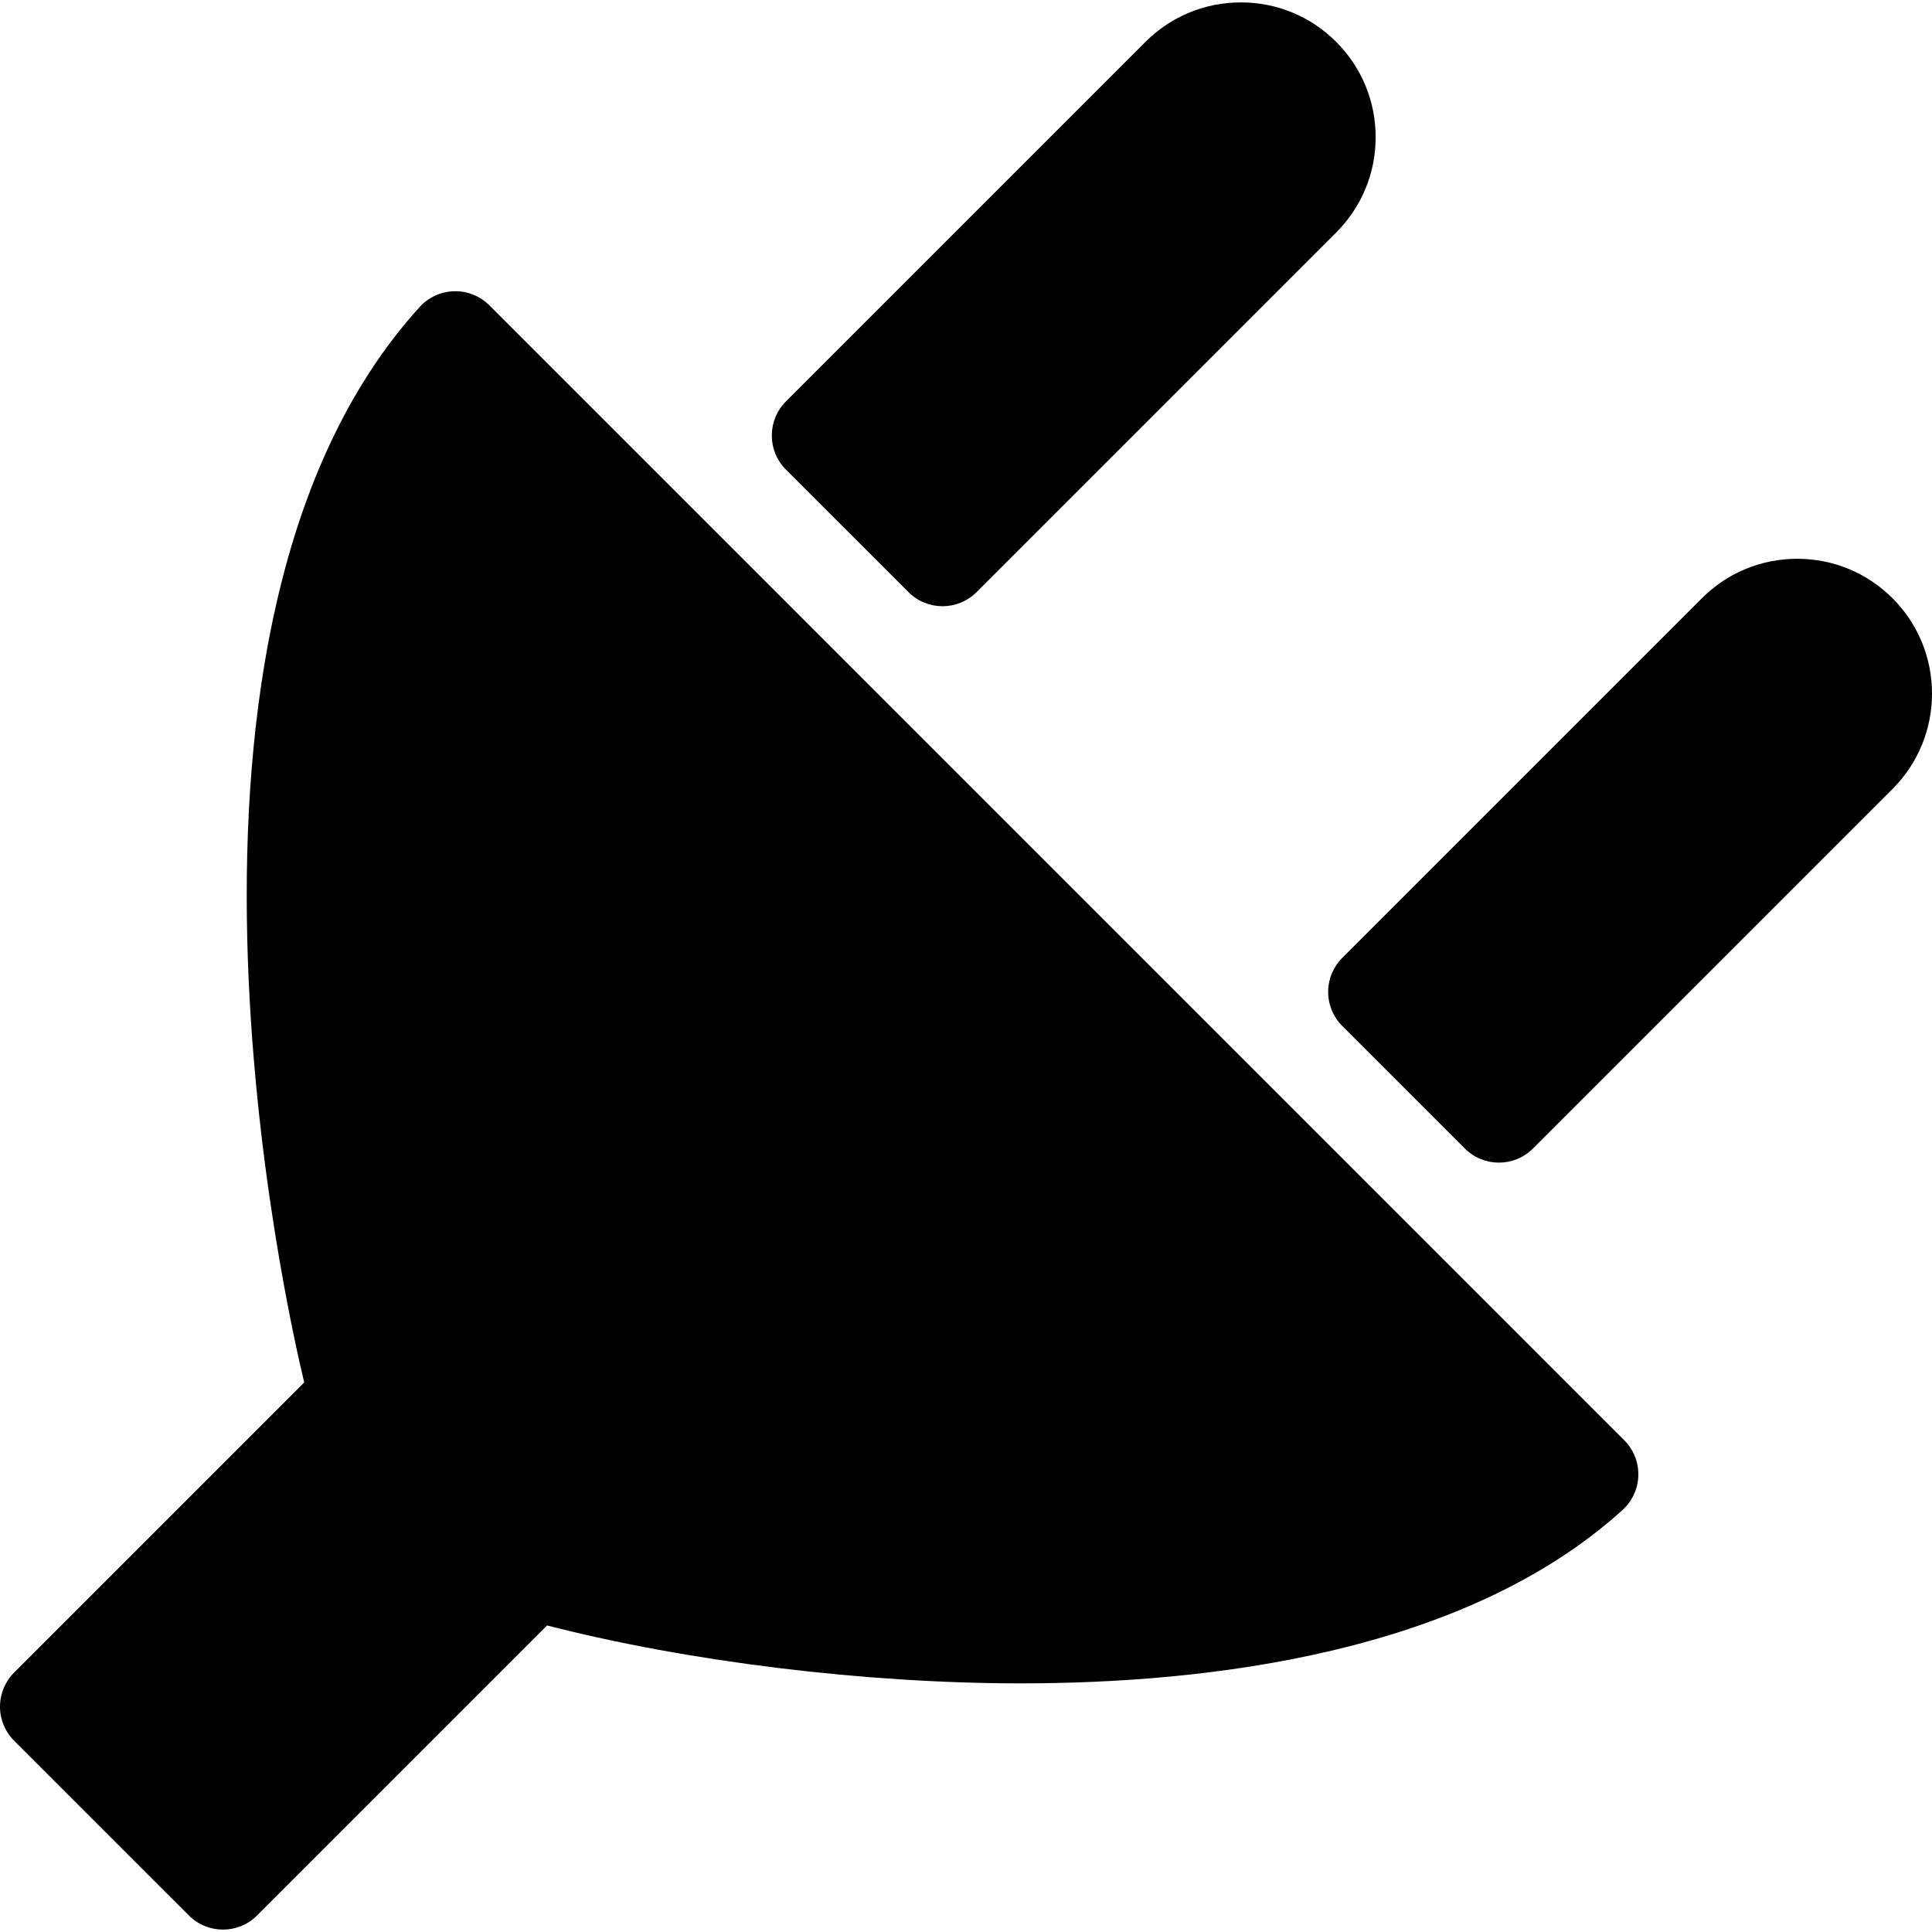
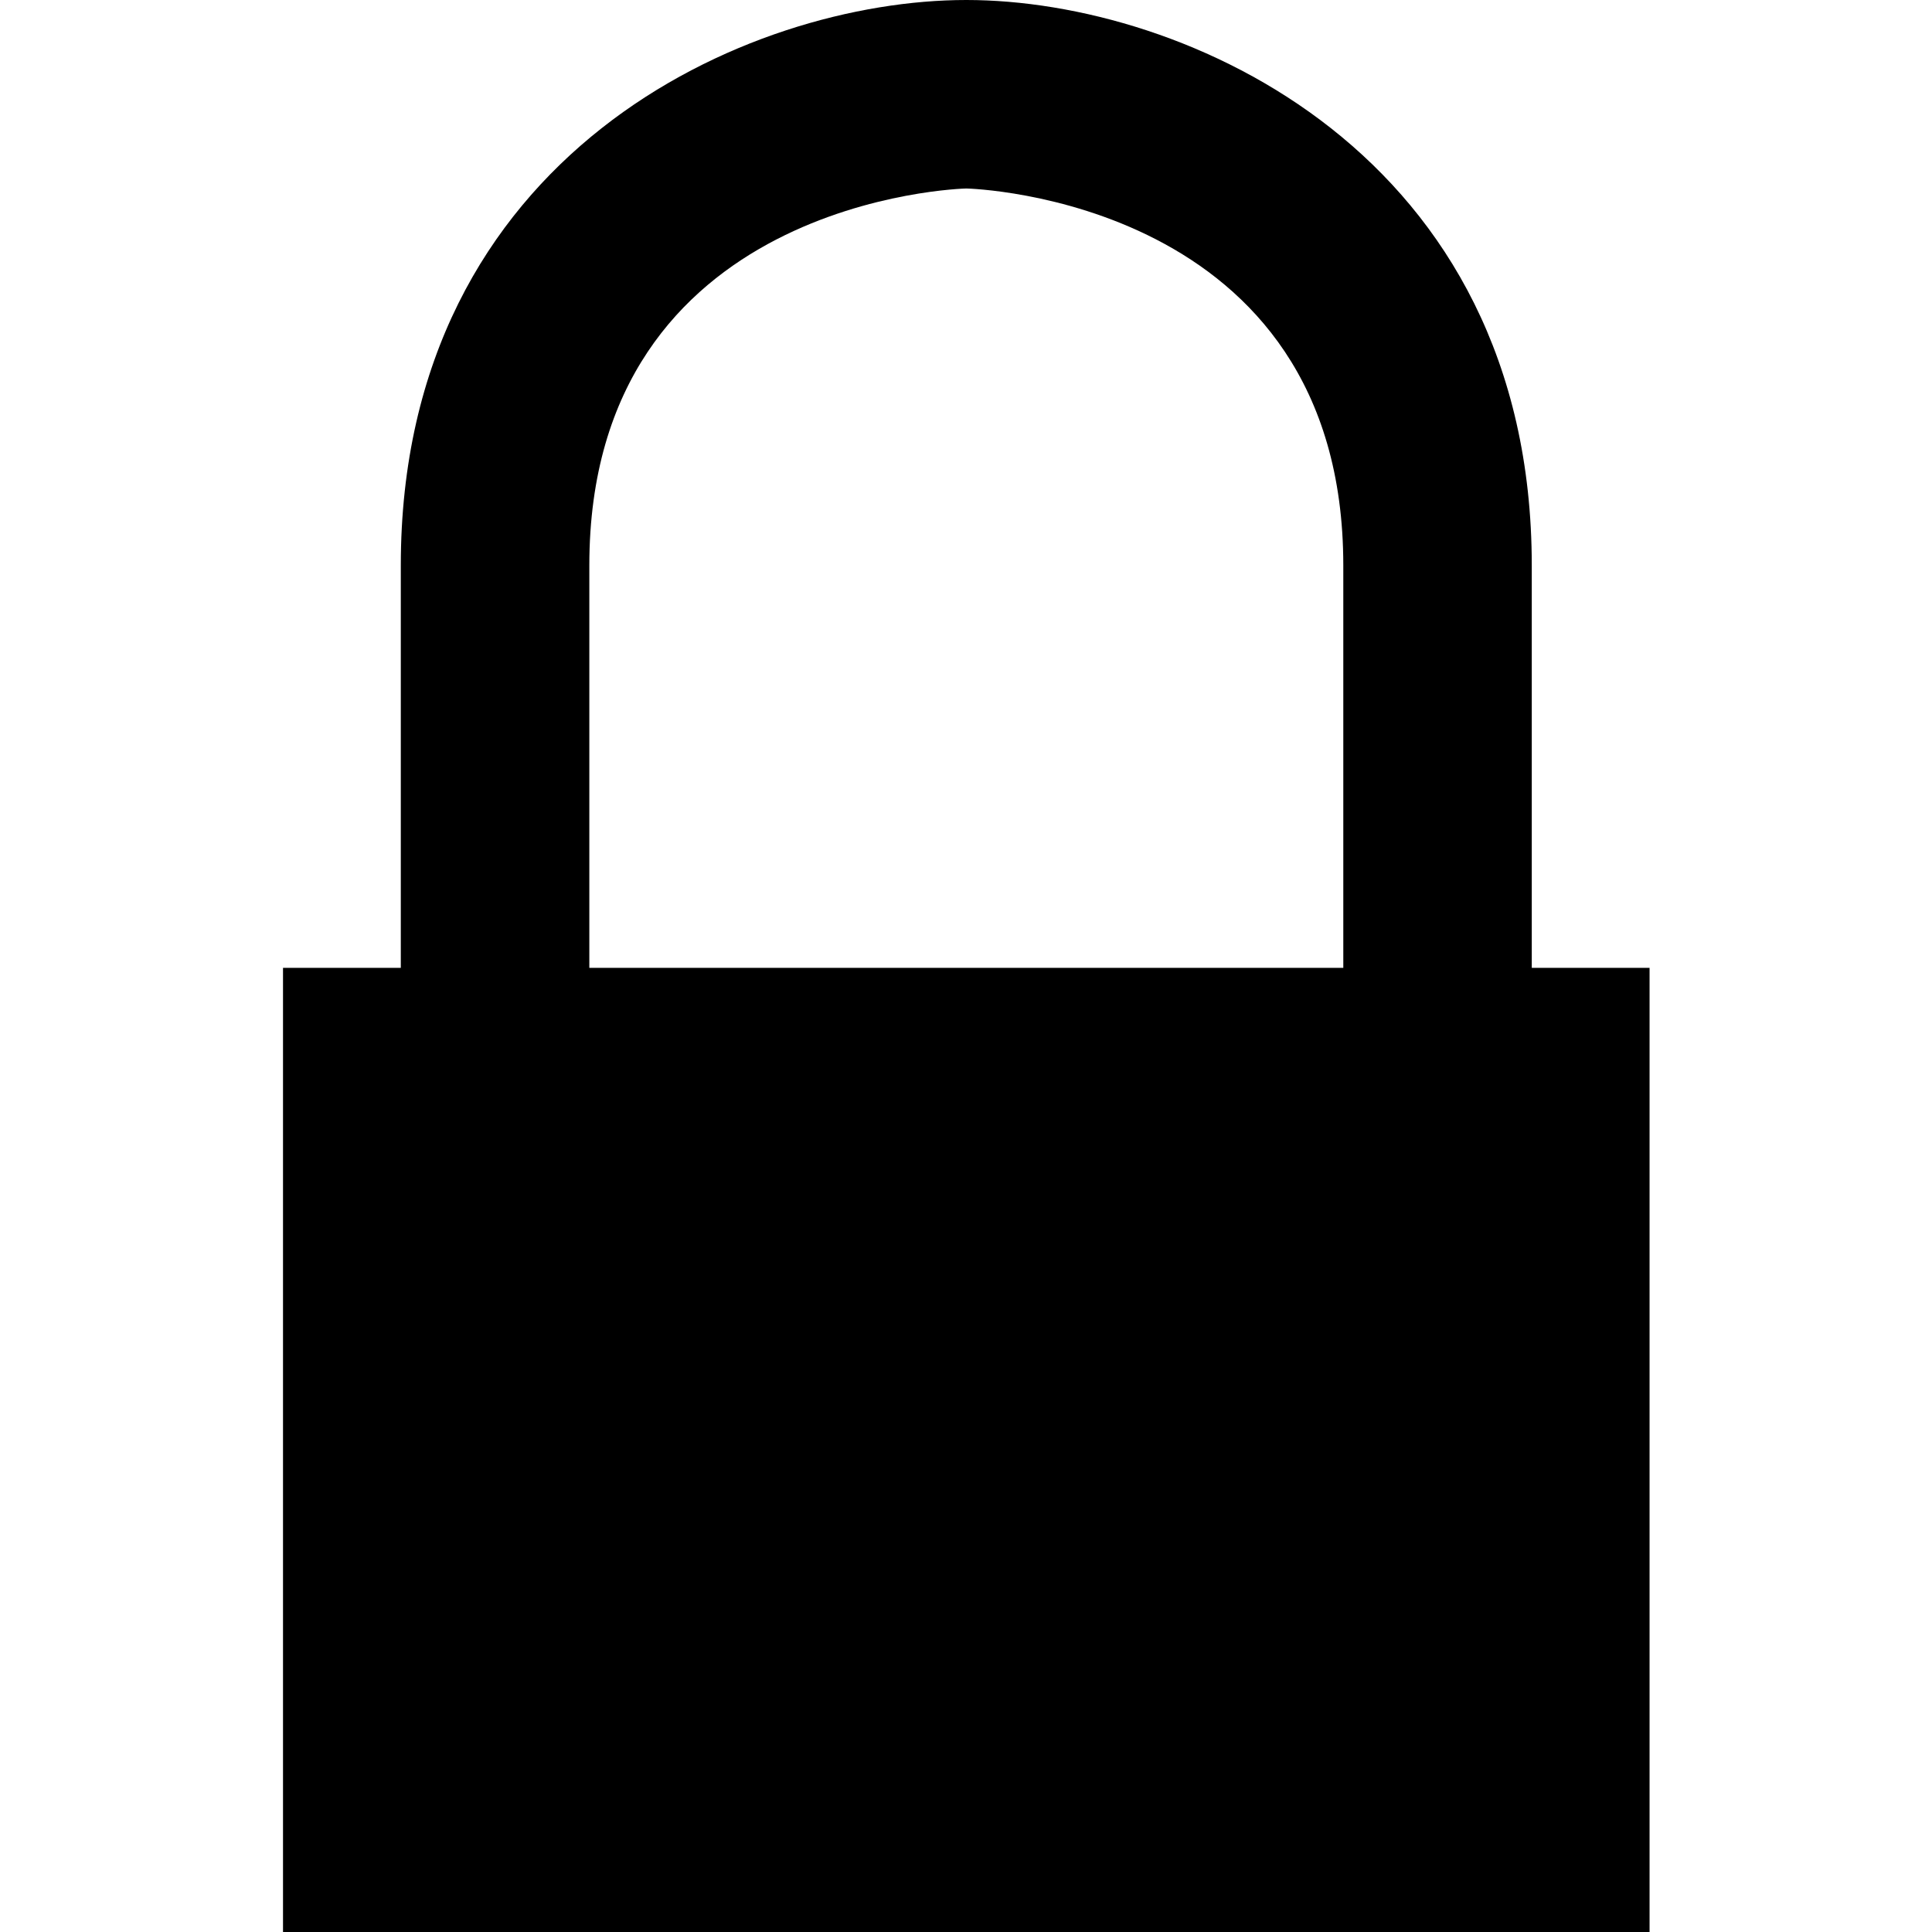
- <svg xmlns="http://www.w3.org/2000/svg" version="1.1" id="Capa_1" x="0px" y="0px" width="99.012px" height="99.012px" viewBox="0 0 99.012 99.012" style="enable-background:new 0 0 99.012 99.012;" xml:space="preserve">
-   <g>
-     <g>
-       <path d="M25.08,15.648c-0.478-0.478-1.135-0.742-1.805-0.723c-0.675,0.017-1.314,0.309-1.768,0.808    c-14.829,16.325-6.762,51.623-5.916,55.115L0.723,85.717C0.26,86.18,0,86.808,0,87.463c0,0.654,0.26,1.283,0.723,1.746    l8.958,8.957c0.482,0.48,1.114,0.723,1.746,0.723c0.631,0,1.264-0.24,1.745-0.723l14.865-14.864    c7.237,1.859,16.289,2.968,24.28,2.968c9.599,0,22.739-1.543,30.836-8.886c0.5-0.454,0.793-1.093,0.809-1.769    c0.018-0.676-0.245-1.328-0.723-1.805L25.08,15.648z" />
-       <path d="M46.557,30.345c0.482,0.482,1.114,0.723,1.746,0.723c0.632,0,1.264-0.241,1.746-0.724l18.428-18.428    c1.305-1.305,2.023-3.04,2.023-4.885c0-1.846-0.719-3.582-2.023-4.886c-1.305-1.305-3.039-2.022-4.885-2.022    c-1.845,0-3.581,0.718-4.887,2.022L40.277,20.574c-0.964,0.964-0.964,2.527,0,3.492L46.557,30.345z" />
-       <path d="M96.99,30.661c-1.305-1.305-3.039-2.024-4.885-2.024c-1.847,0-3.582,0.718-4.886,2.023L68.79,49.089    c-0.464,0.463-0.724,1.091-0.724,1.746s0.26,1.282,0.724,1.746l6.28,6.278c0.481,0.482,1.113,0.724,1.746,0.724    c0.631,0,1.264-0.241,1.746-0.724l18.43-18.429C99.686,37.735,99.686,33.353,96.99,30.661z" />
+ <svg xmlns="http://www.w3.org/2000/svg" width="512px" height="512px" viewBox="0 0 512 512" version="1.1">
+   <defs />
+   <g id="icon-mask" stroke="none" stroke-width="1" fill="none" fill-rule="evenodd">
+     <g id="icon" transform="translate(75, 0)" fill="#000000" fill-rule="nonzero">
+       <path d="M330.935,256.497 L330.935,149.855 C330.935,40.684 239.017,0 181.08,0 C123.142,0 31.217,40.684 31.217,149.855 L31.217,256.497 L25.858,256.497 L0,256.497 L0,512 L362.152,512 L362.152,256.497 L339.35,256.497 L330.935,256.497 Z M280.981,256.497 L81.178,256.497 L81.178,149.855 C81.178,52.667 180.078,49.954 181.087,49.954 C182.081,49.954 280.988,52.667 280.988,149.855 L280.988,256.497 L280.981,256.497 Z" id="Shape" />
    </g>
  </g>
-   <g>
- </g>
-   <g>
- </g>
-   <g>
- </g>
-   <g>
- </g>
-   <g>
- </g>
-   <g>
- </g>
-   <g>
- </g>
-   <g>
- </g>
-   <g>
- </g>
-   <g>
- </g>
-   <g>
- </g>
-   <g>
- </g>
-   <g>
- </g>
-   <g>
- </g>
-   <g>
- </g>
</svg>
